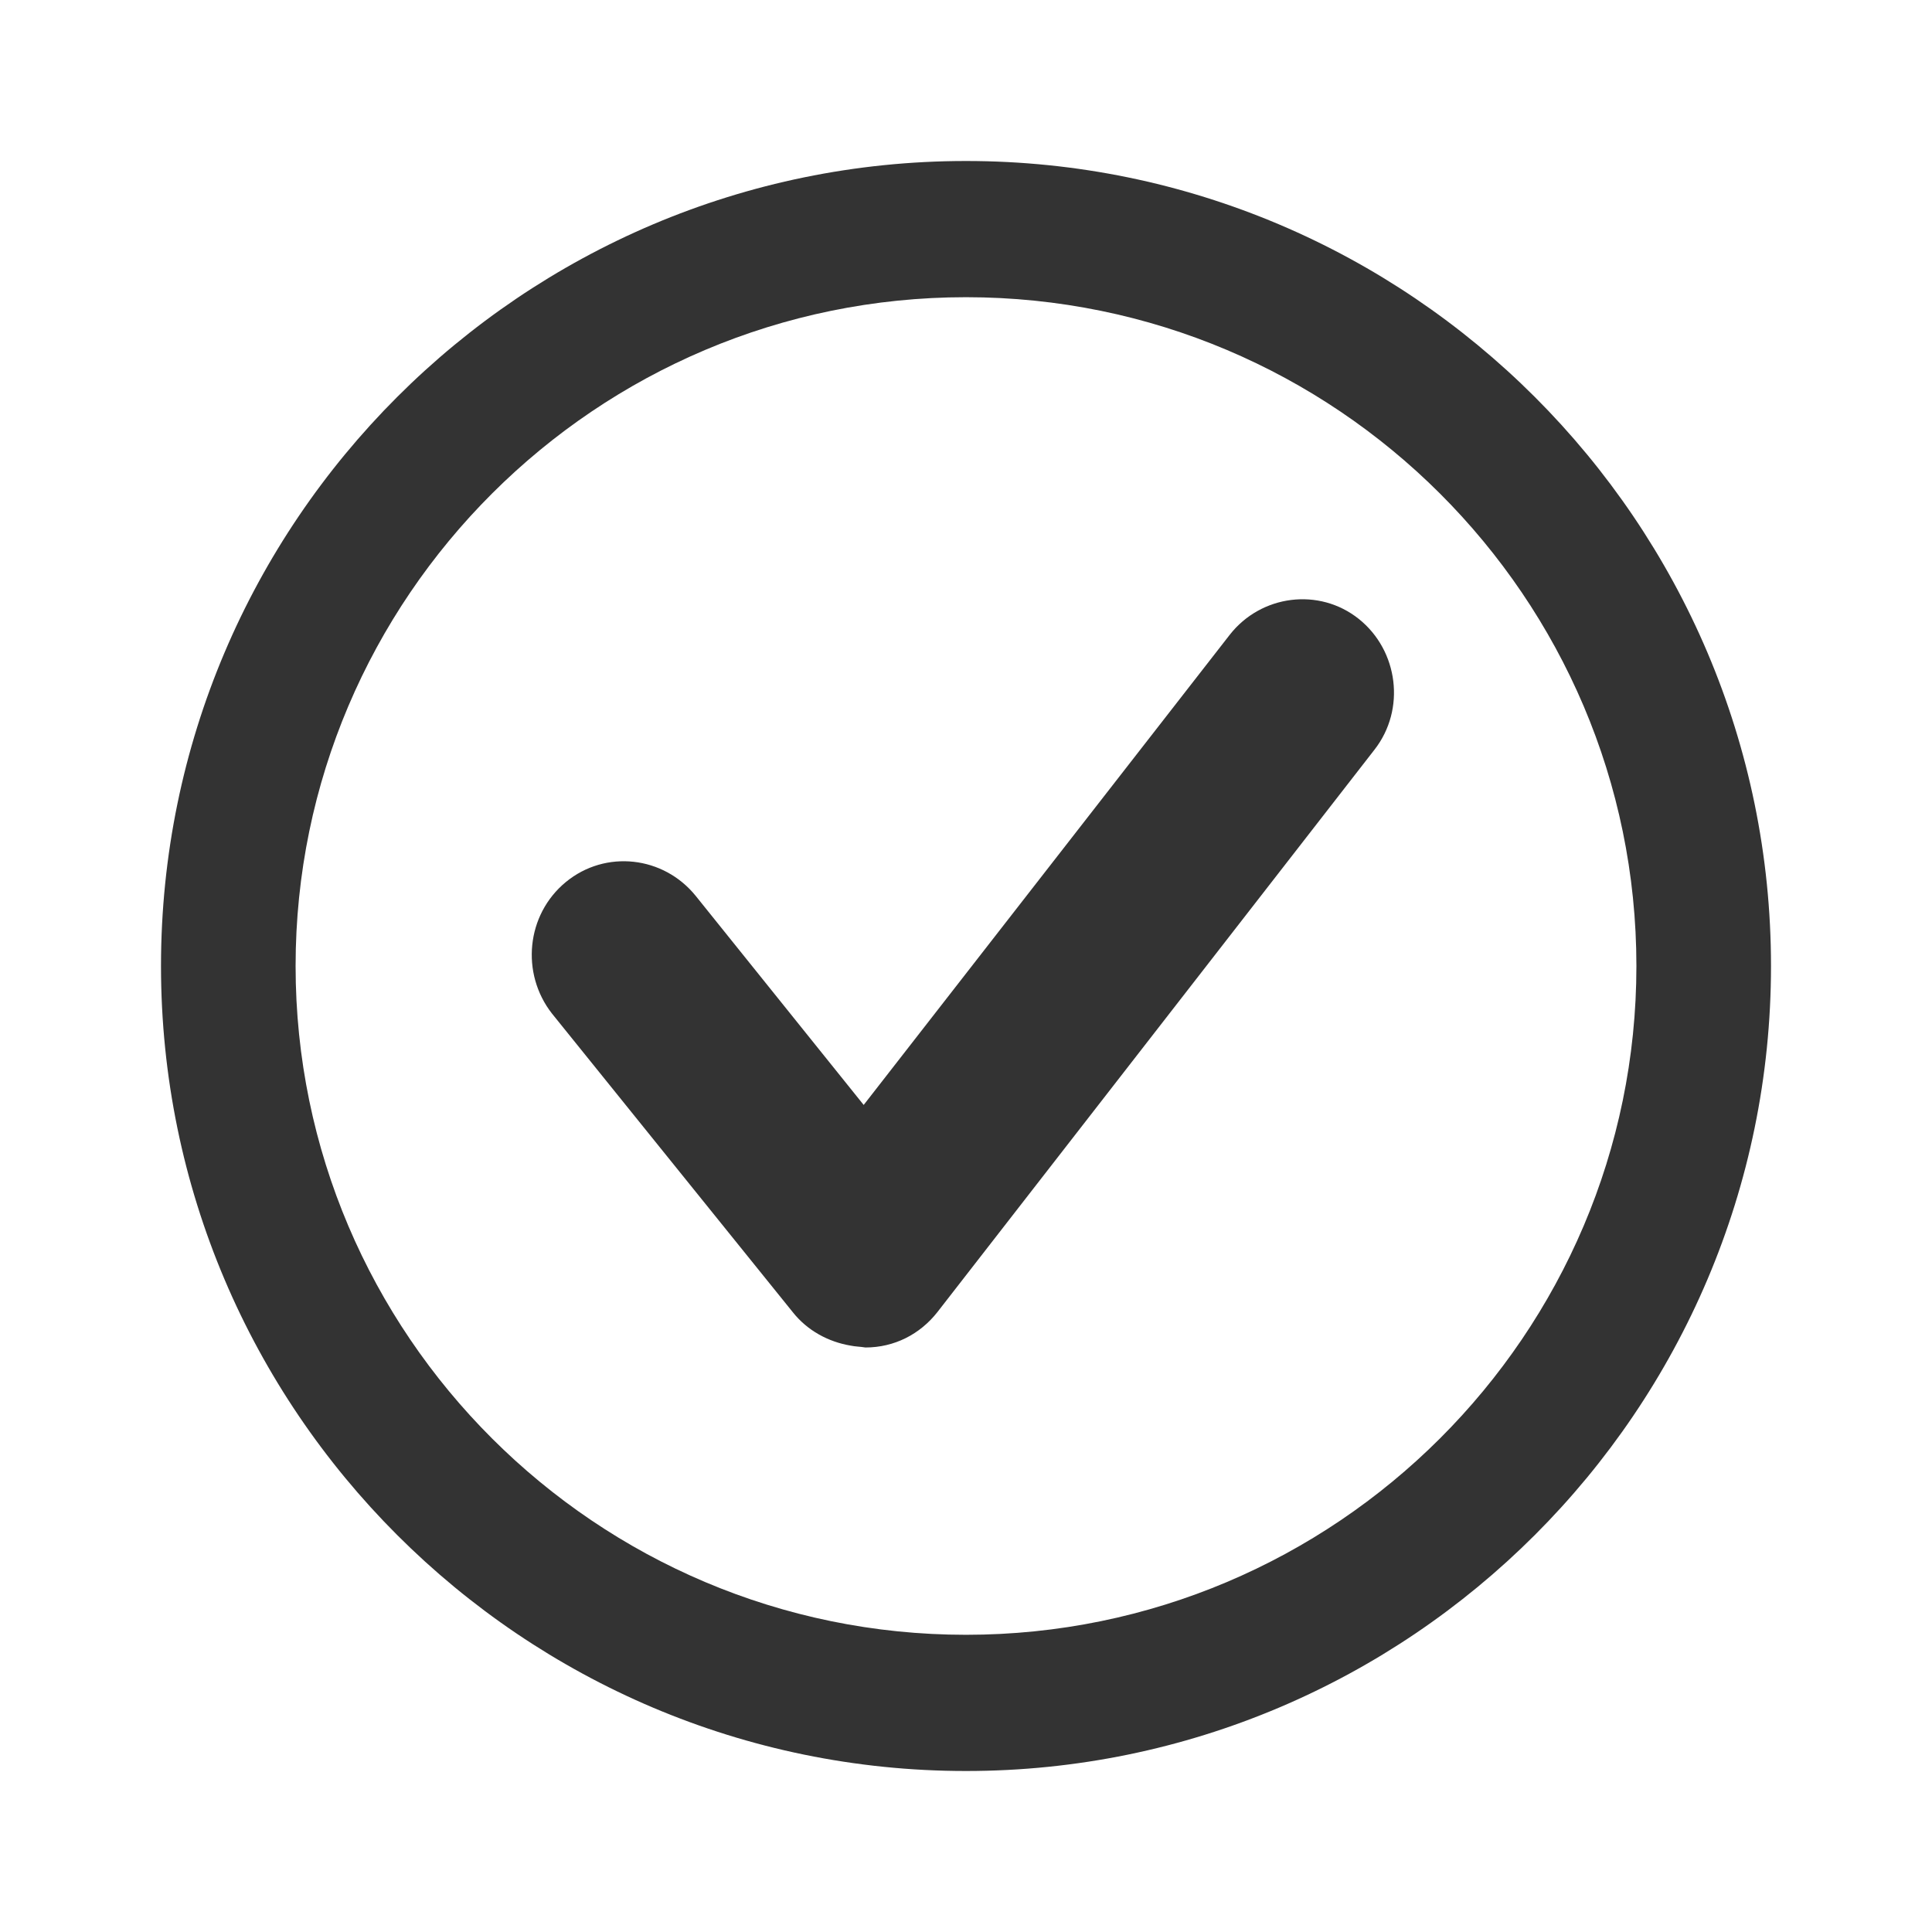
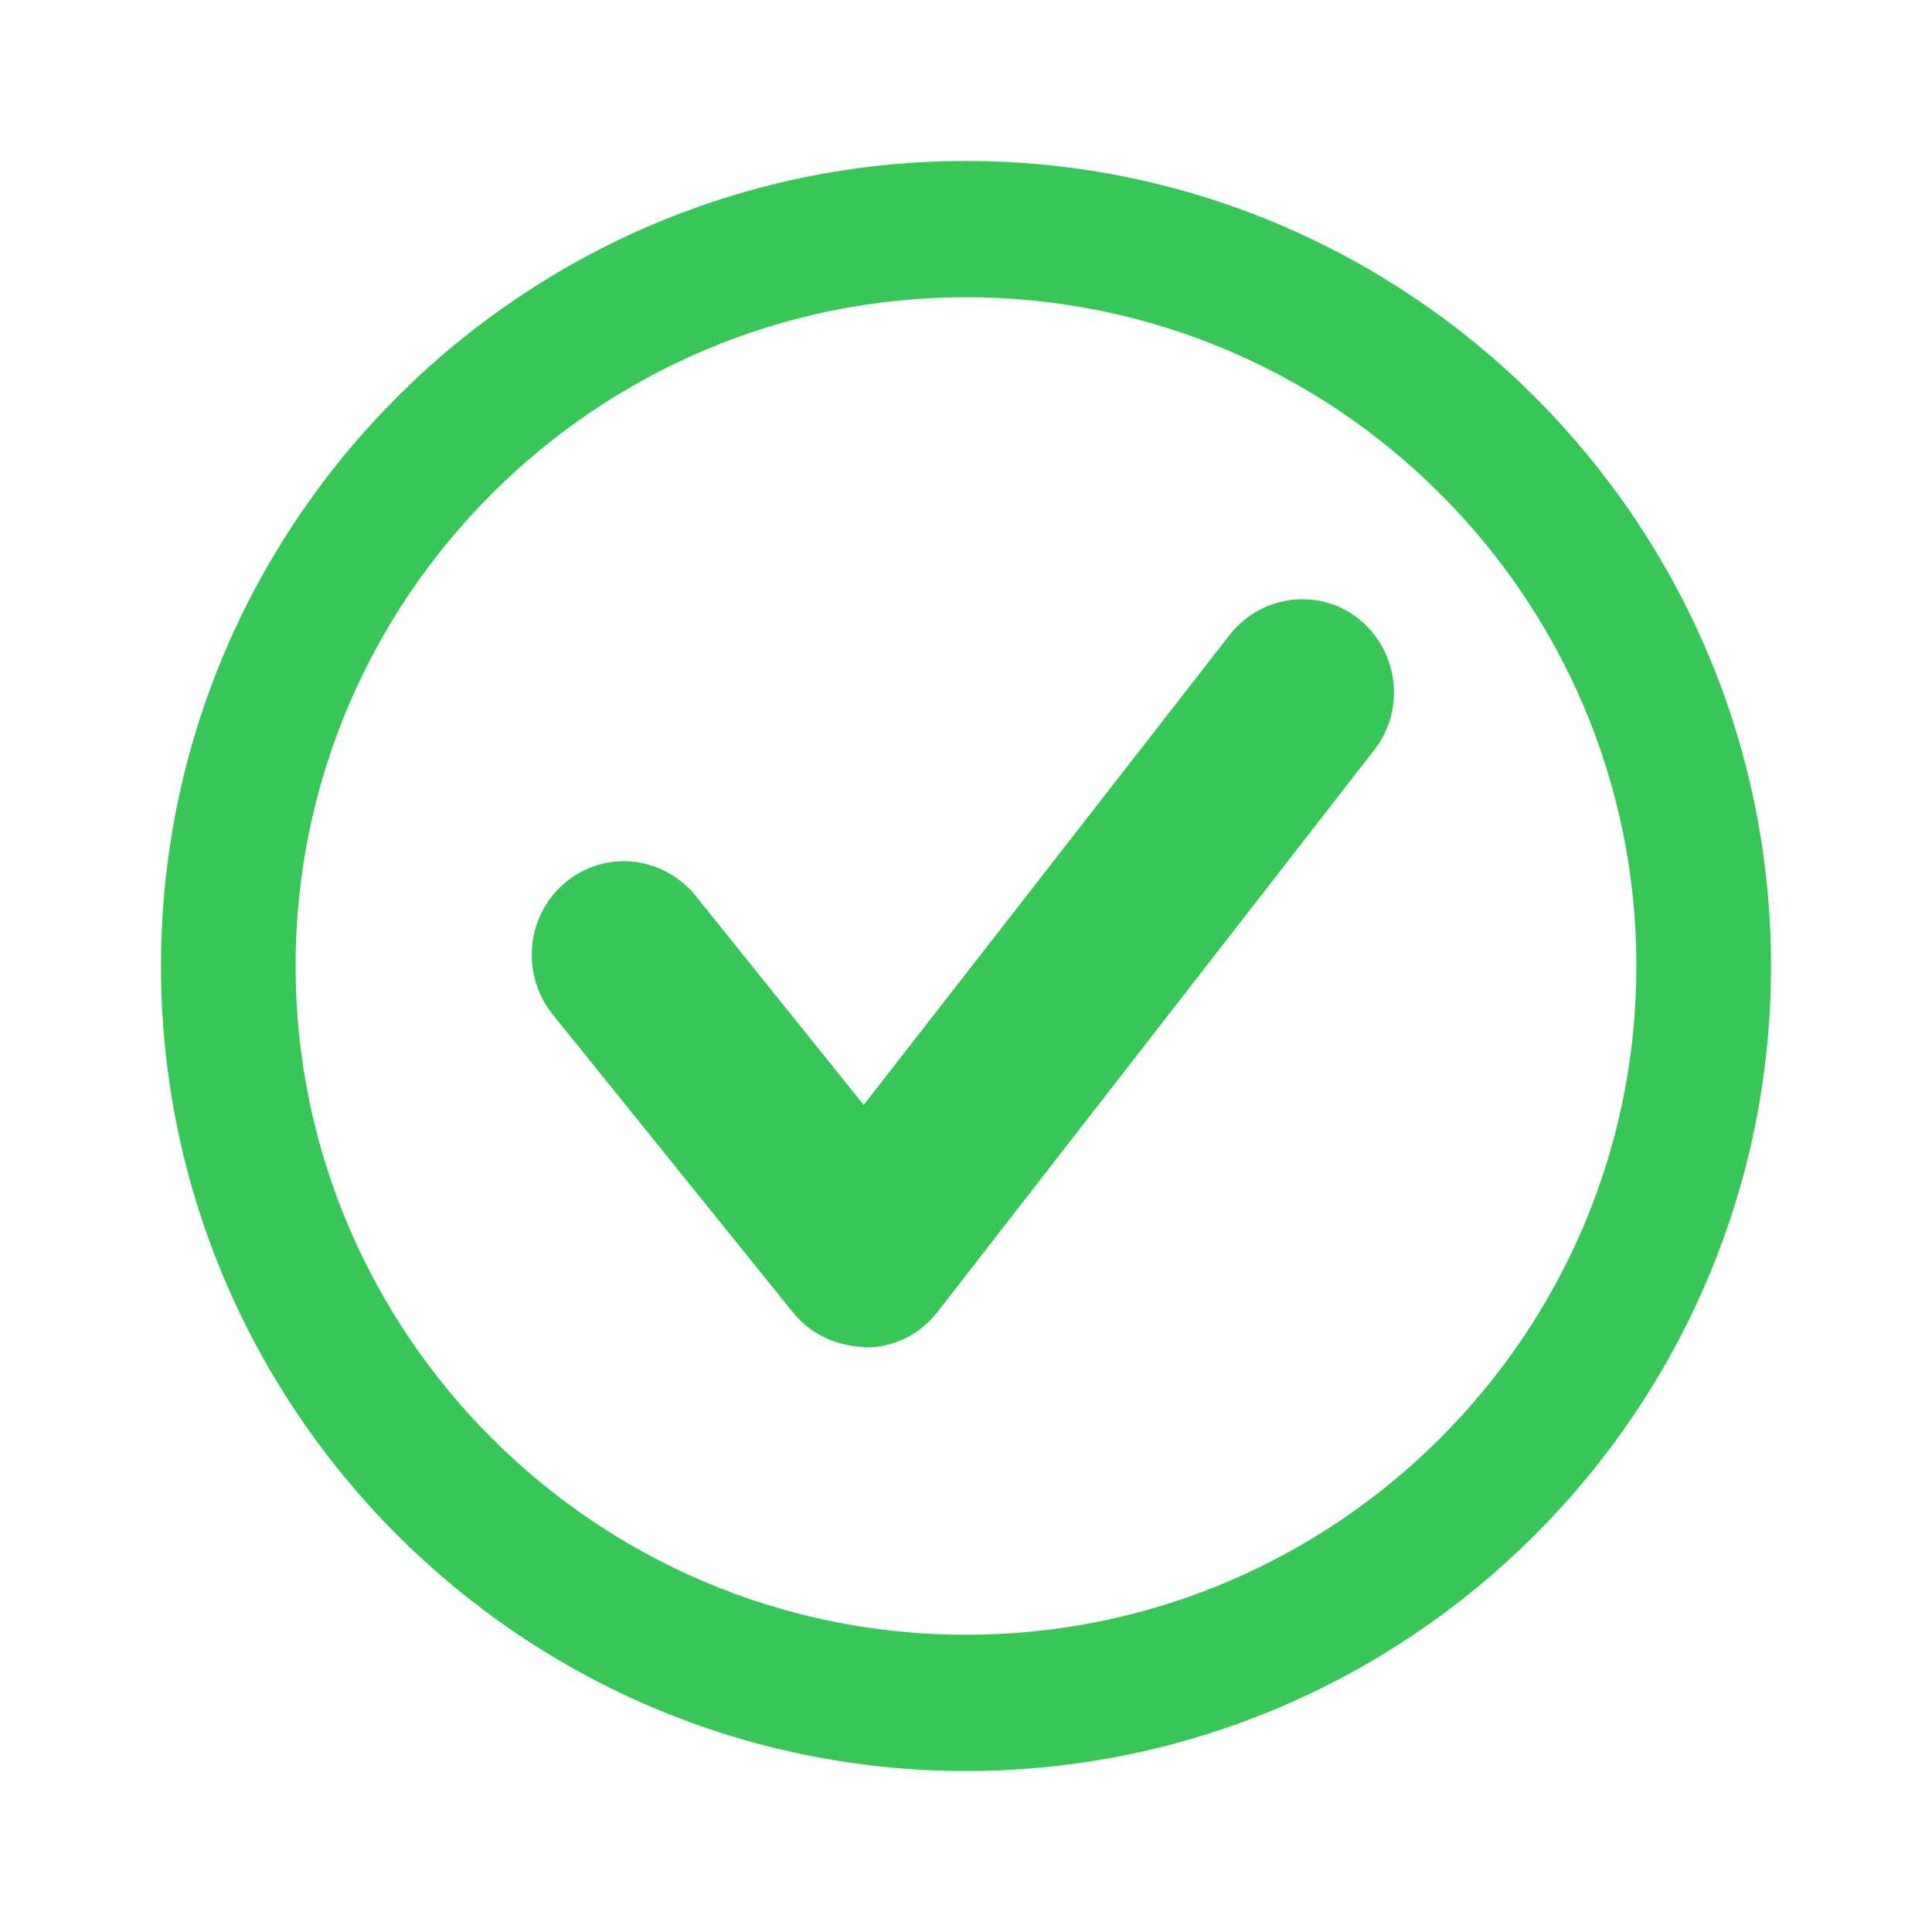
<svg xmlns="http://www.w3.org/2000/svg" width="24" height="24" viewBox="0 0 24 24" fill="none">
-   <path d="M10.568 16.716C10.293 16.67 10.03 16.531 9.847 16.299L6.857 12.591C6.467 12.093 6.536 11.363 7.029 10.957C7.521 10.552 8.243 10.633 8.644 11.131L10.729 13.726L15.276 7.886C15.665 7.388 16.387 7.295 16.88 7.689C17.372 8.083 17.464 8.813 17.075 9.312L11.645 16.299C11.427 16.577 11.107 16.739 10.751 16.739C10.683 16.728 10.625 16.728 10.568 16.716Z" fill="#333333" />
-   <path d="M12 22C6.49 22 2 17.516 2 12C2 6.484 6.49 2 12 2C17.51 2 22 6.484 22 12C22 17.516 17.51 22 12 22ZM12 3.692C7.407 3.692 3.672 7.423 3.672 12C3.672 16.577 7.407 20.308 12 20.308C16.593 20.308 20.328 16.577 20.328 12C20.328 7.423 16.593 3.692 12 3.692Z" fill="#333333" />
+   <path d="M10.568 16.716C10.293 16.67 10.03 16.531 9.847 16.299L6.857 12.591C6.467 12.093 6.536 11.363 7.029 10.957C7.521 10.552 8.243 10.633 8.644 11.131L10.729 13.726L15.276 7.886C15.665 7.388 16.387 7.295 16.88 7.689C17.372 8.083 17.464 8.813 17.075 9.312L11.645 16.299C11.427 16.577 11.107 16.739 10.751 16.739C10.683 16.728 10.625 16.728 10.568 16.716Z" fill="#37C756" />
+   <path d="M12 22C6.49 22 2 17.516 2 12C2 6.484 6.49 2 12 2C17.51 2 22 6.484 22 12C22 17.516 17.51 22 12 22ZM12 3.692C7.407 3.692 3.672 7.423 3.672 12C3.672 16.577 7.407 20.308 12 20.308C16.593 20.308 20.328 16.577 20.328 12C20.328 7.423 16.593 3.692 12 3.692Z" fill="#37C756" />
</svg>
